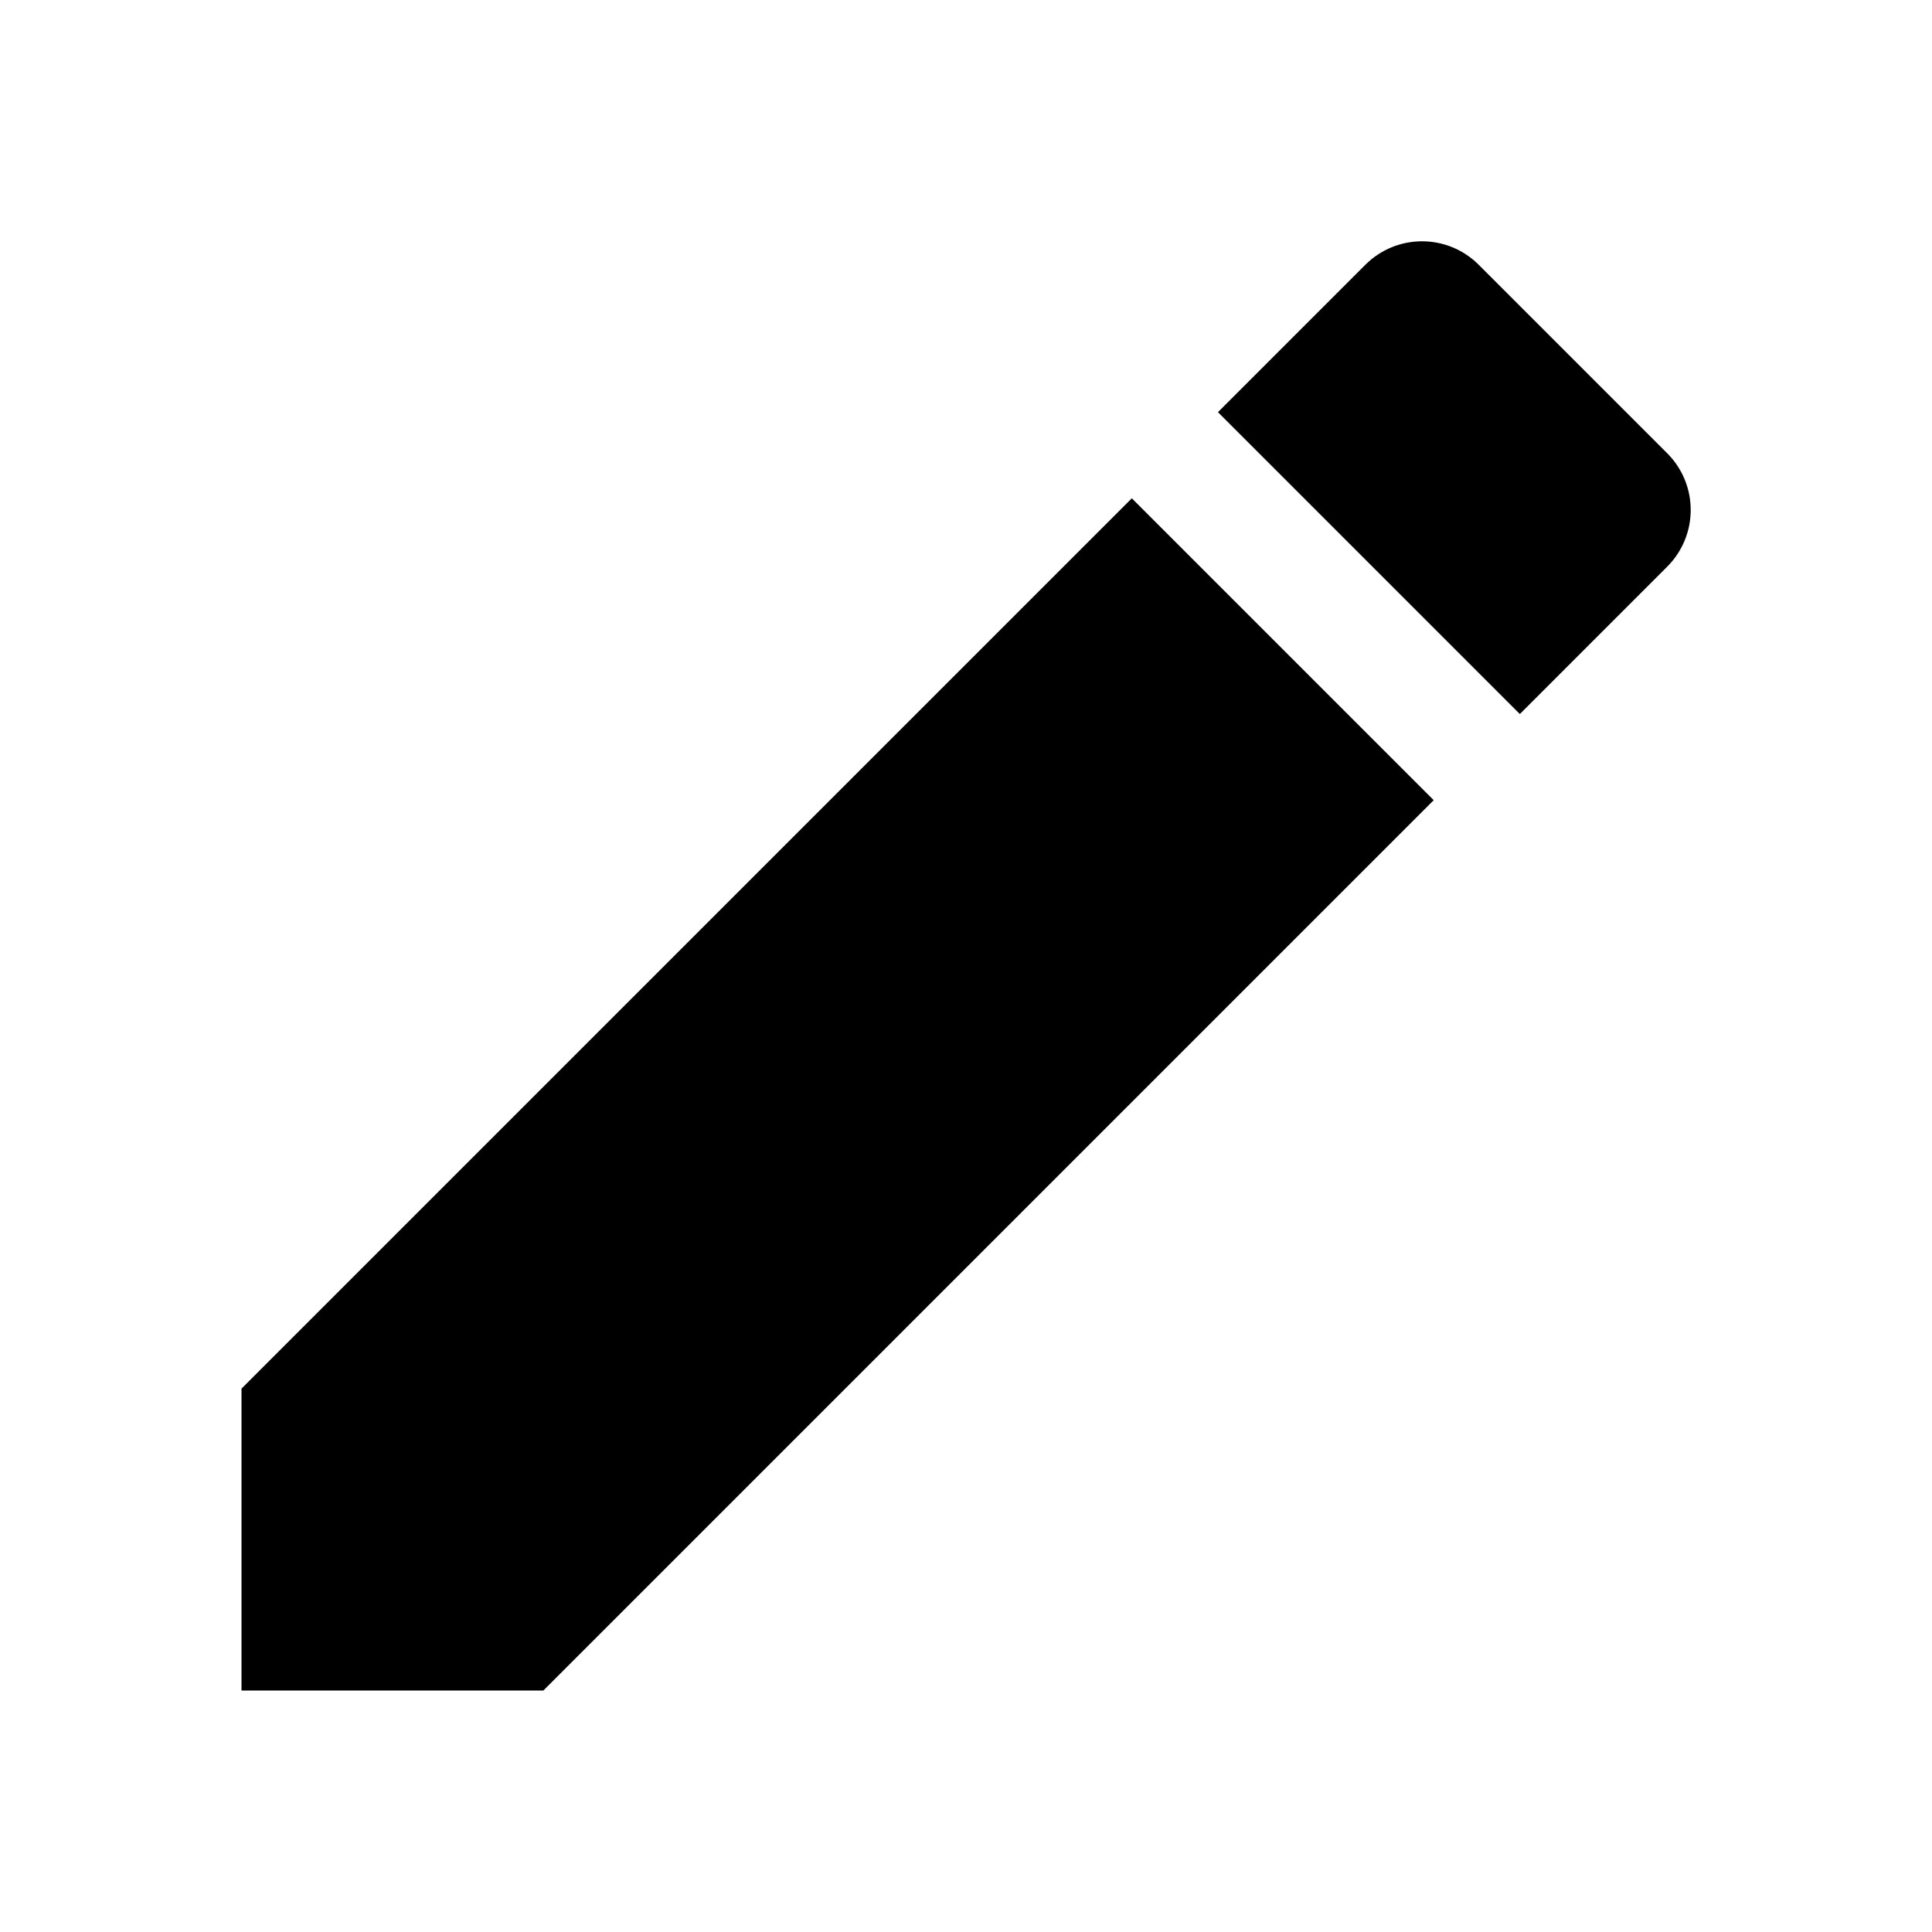
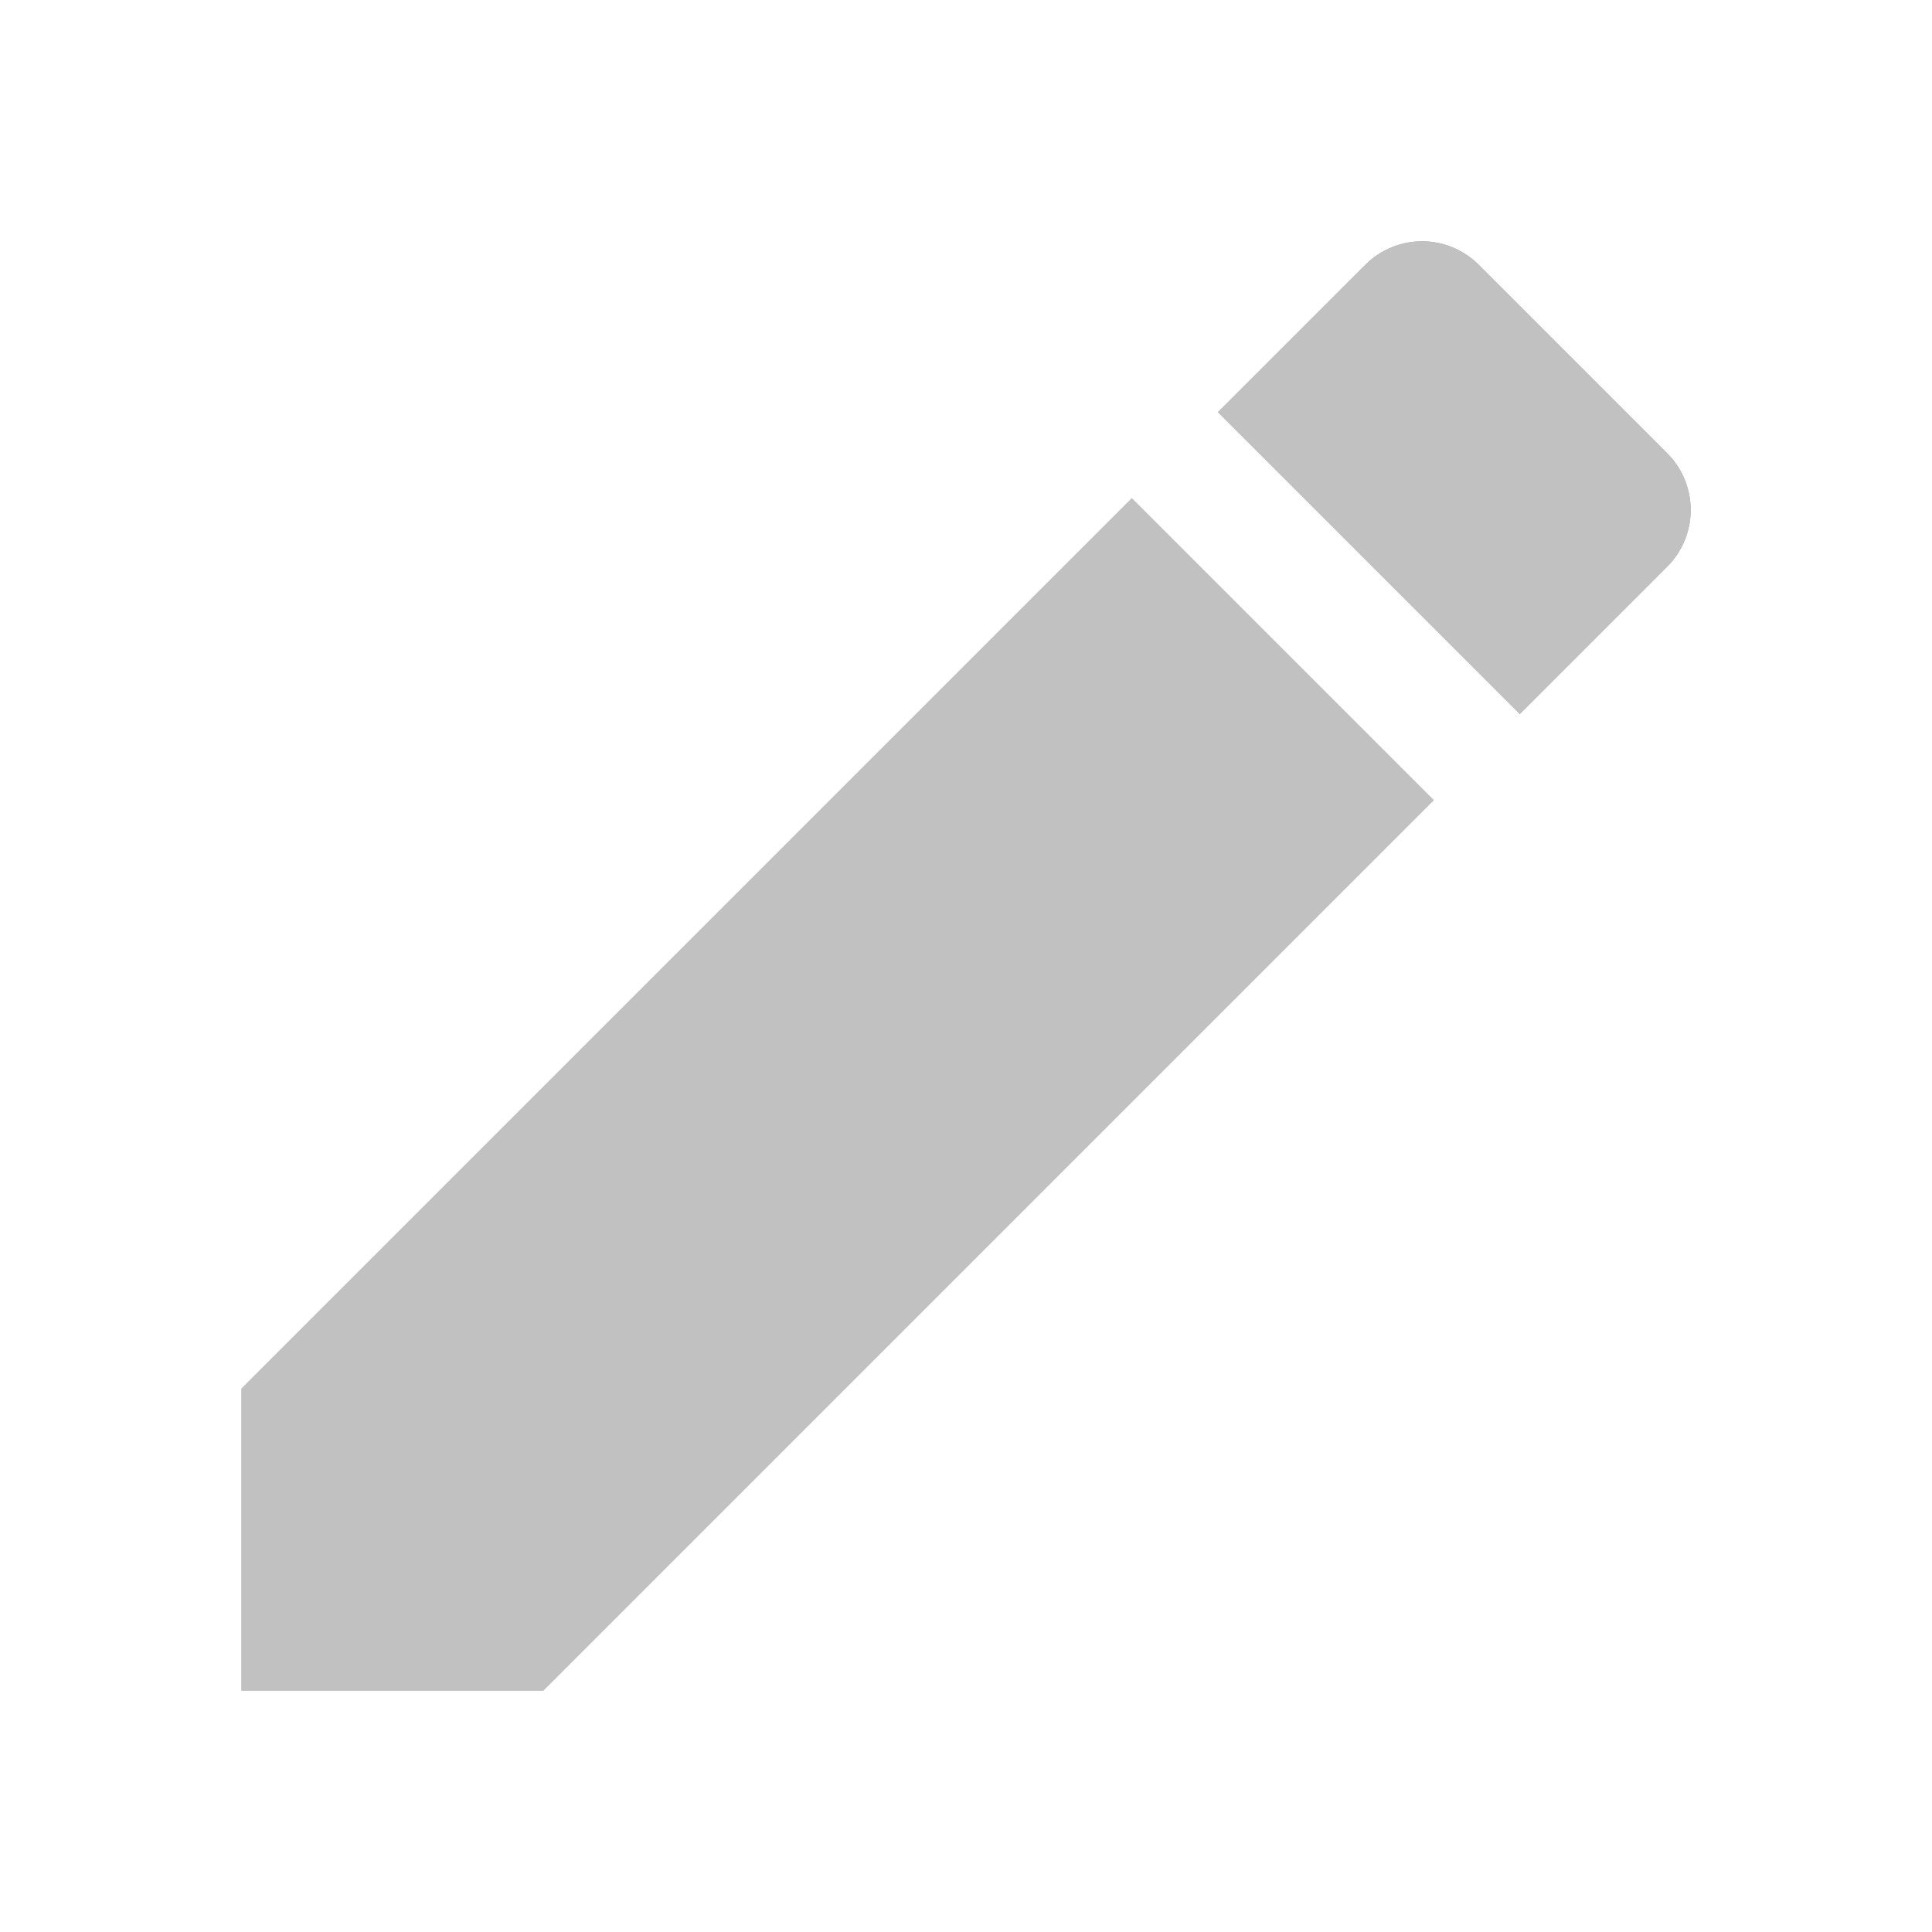
- <svg xmlns="http://www.w3.org/2000/svg" fill="#000000" height="24" viewBox="0 0 24 24" width="24">
-   <path d="M3 17.25V21h3.75L17.81 9.94l-3.75-3.75L3 17.25zM20.71 7.04c.39-.39.39-1.02 0-1.41l-2.34-2.34c-.39-.39-1.02-.39-1.41 0l-1.83 1.83 3.75 3.75 1.83-1.83z" />
-   <path d="M0 0h24v24H0z" fill="none" />
+ <svg xmlns="http://www.w3.org/2000/svg" height="24" viewBox="0 0 24 24" width="24">
+   <style>
+     .icon:not(:target) {
+       display: none;
+     }
+ 
+     #light {
+       fill: rgba(12, 12, 13, 0.6);
+     }
+ 
+     #dark {
+       fill: rgba(249, 249, 250, 0.6);
+     }
+   </style>
+   <defs>
+     <g id="icon">
+       <path d="M3 17.25V21h3.75L17.81 9.94l-3.75-3.75L3 17.25zM20.71 7.04c.39-.39.39-1.02 0-1.41l-2.34-2.34c-.39-.39-1.02-.39-1.41 0l-1.83 1.83 3.75 3.75 1.83-1.83z" />
+       <path d="M0 0h24v24H0z" fill="none" />
+     </g>
+   </defs>
+   <use id="light" class="icon" href="#icon" />
+   <use id="dark" class="icon" href="#icon" />
</svg>
